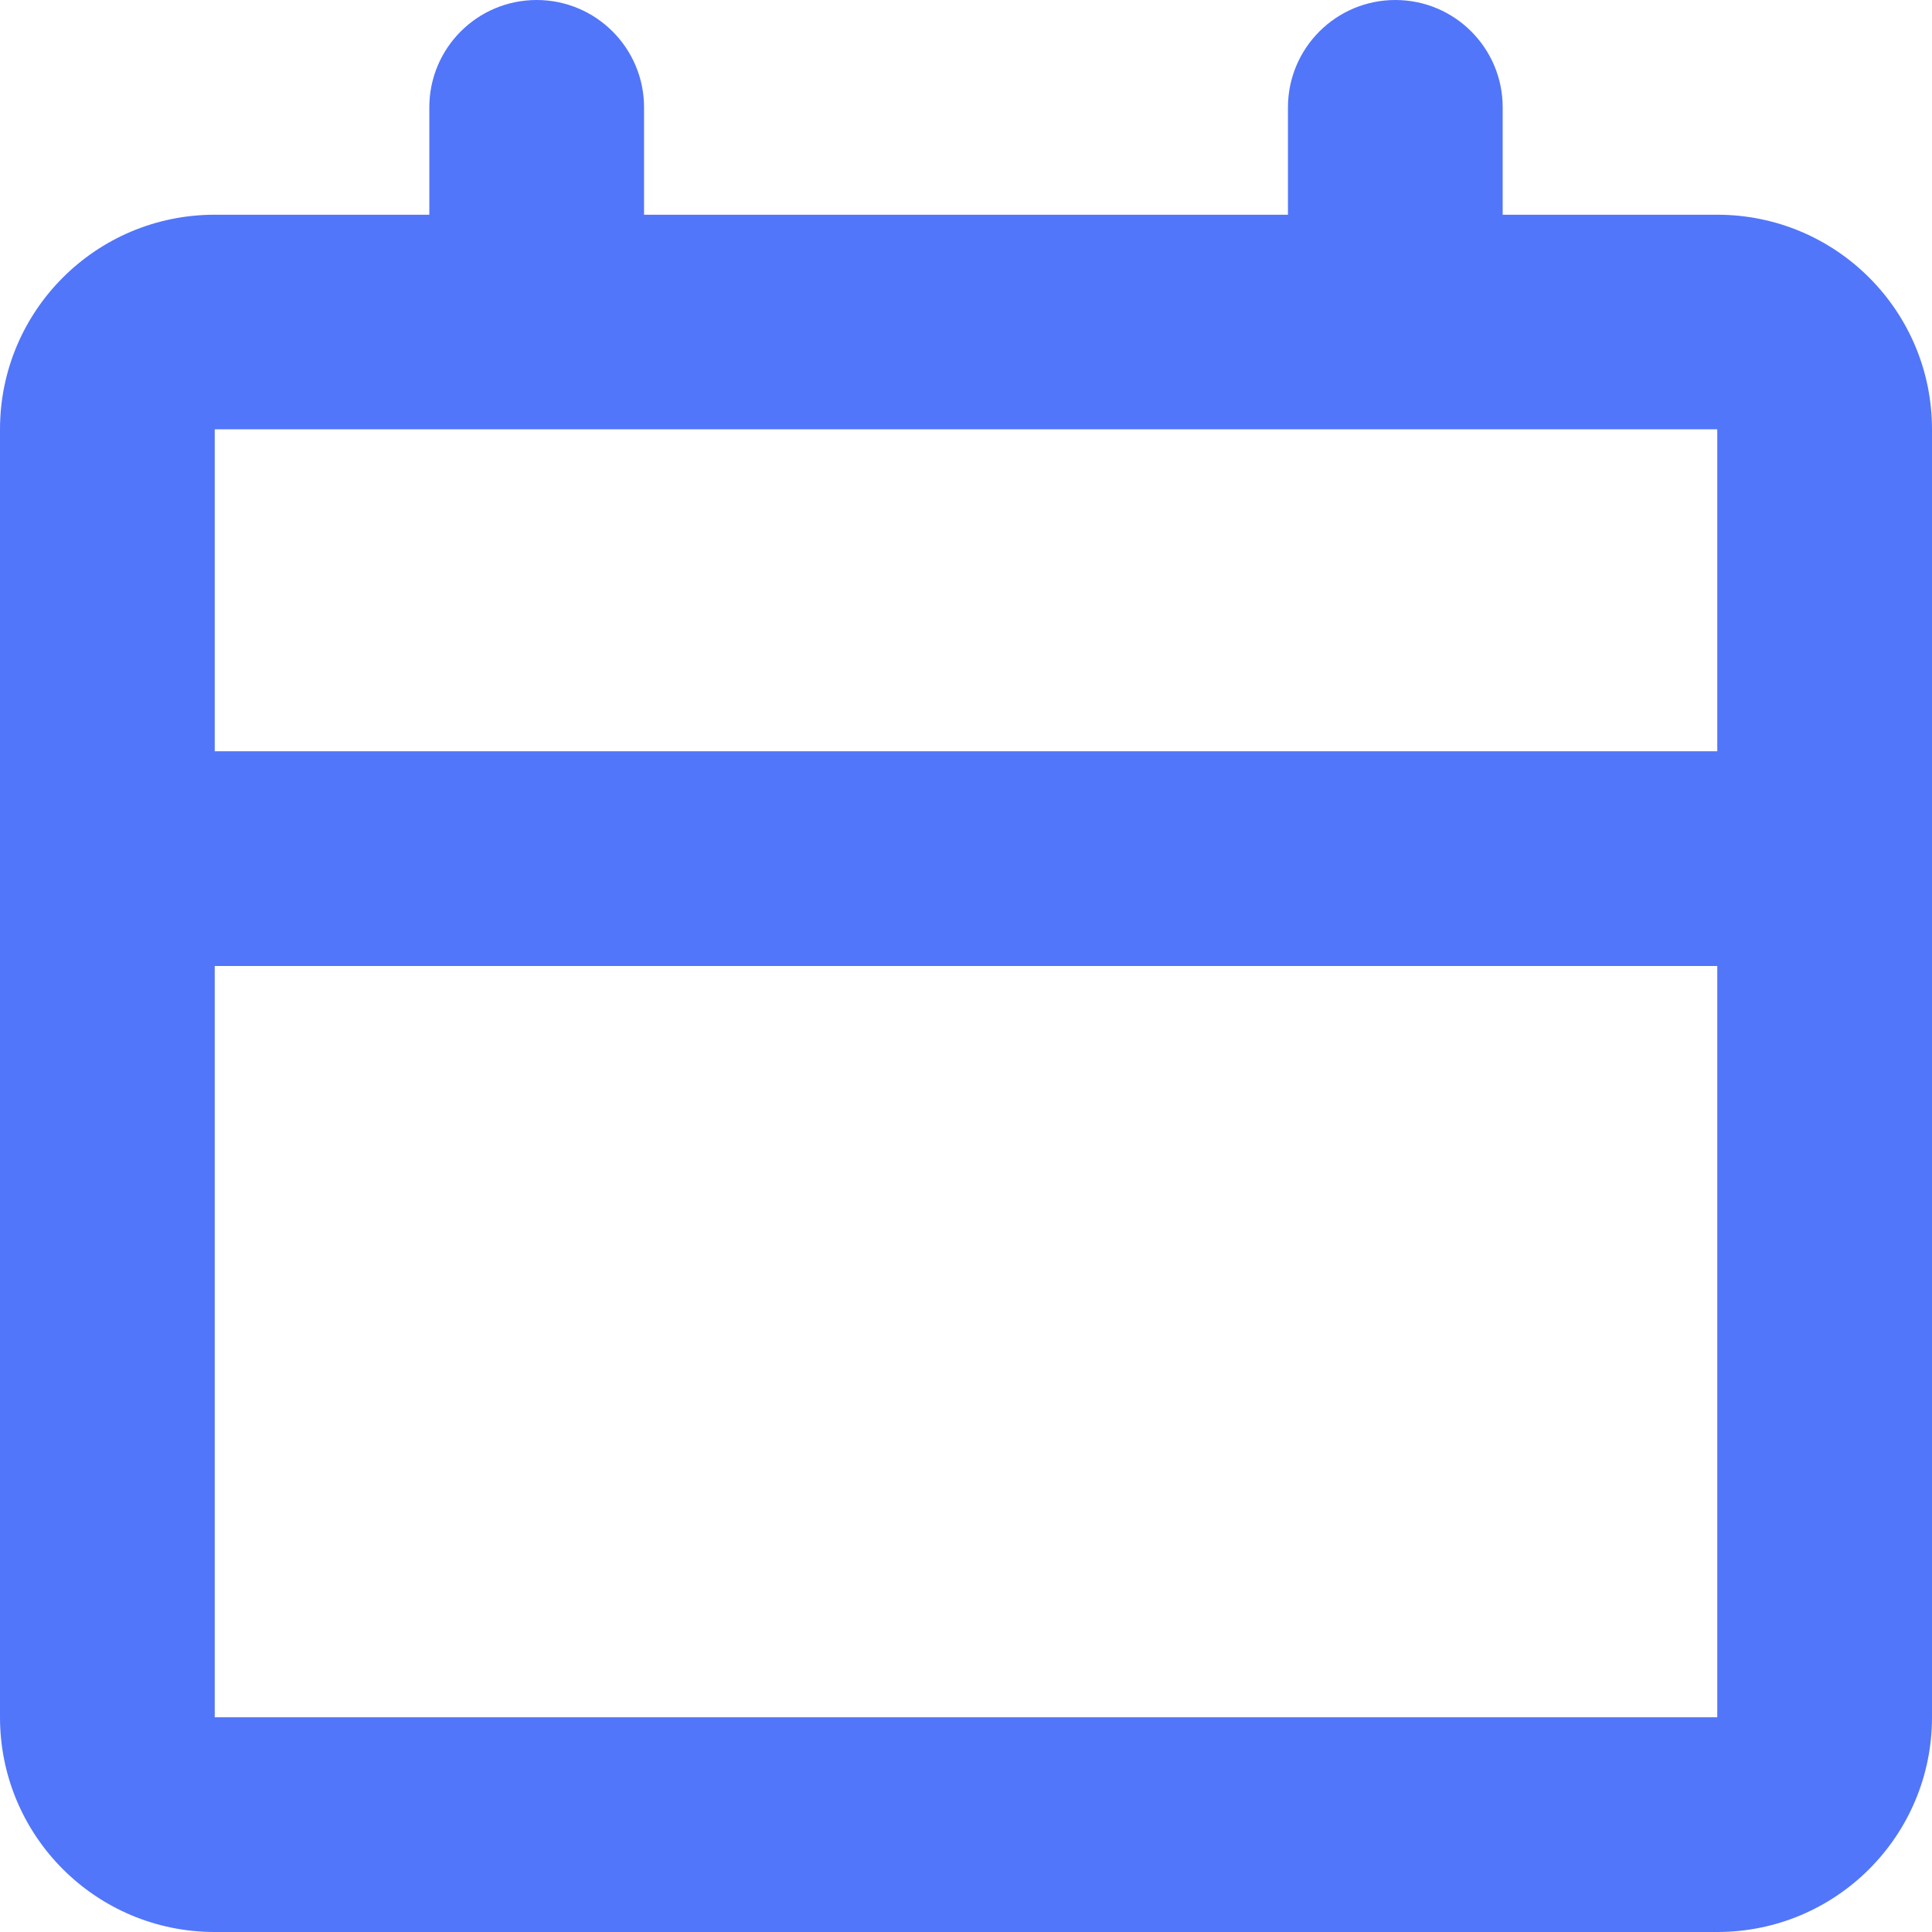
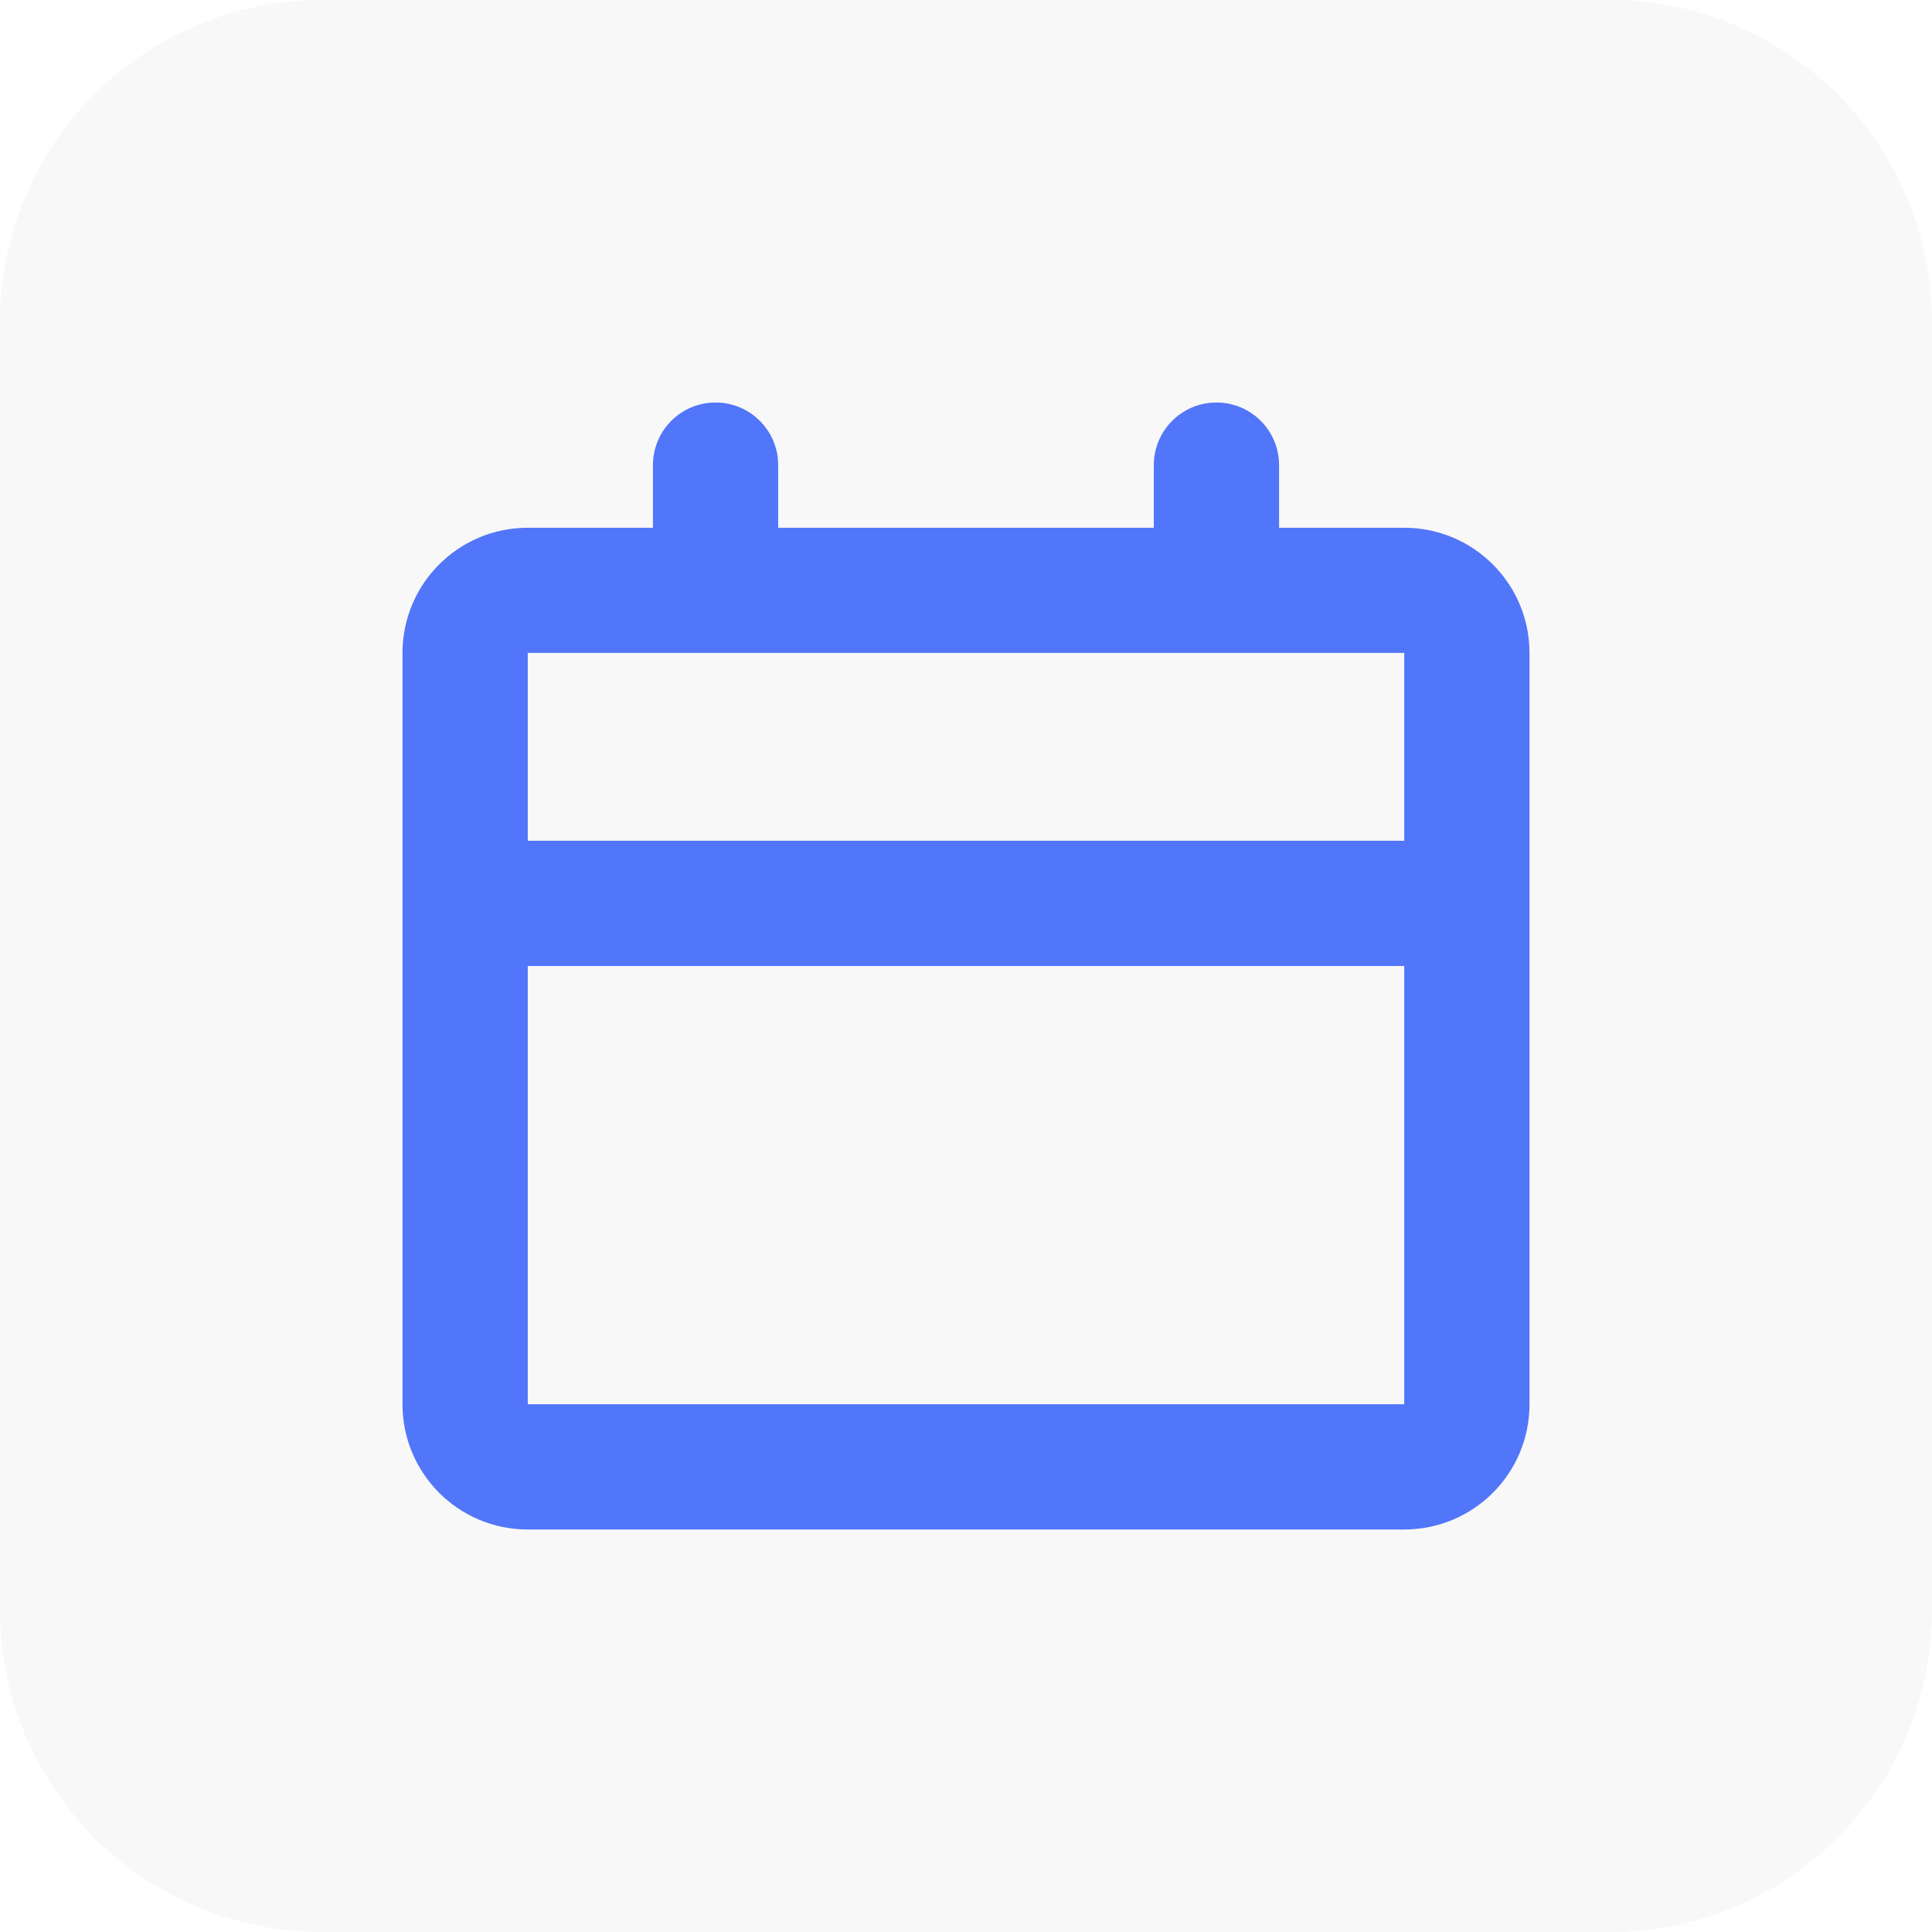
- <svg xmlns="http://www.w3.org/2000/svg" width="14" height="14" viewBox="0 0 14 14" fill="none">
-   <path fill-rule="evenodd" clip-rule="evenodd" d="M3.889 0C3.459 0 3.111 0.348 3.111 0.778V1.556H1.556C0.696 1.556 0 2.252 0 3.111V12.444C0 13.304 0.696 14 1.556 14H12.444C13.304 14 14 13.304 14 12.444V3.111C14 2.252 13.304 1.556 12.444 1.556H10.889V0.778C10.889 0.348 10.541 0 10.111 0C9.682 0 9.333 0.348 9.333 0.778V1.556H4.667V0.778C4.667 0.348 4.318 0 3.889 0ZM12.444 3.111V5.444H1.556V3.111L12.444 3.111ZM1.556 7V12.444H12.444V7H1.556Z" fill="#5276F9" />
+ <svg xmlns="http://www.w3.org/2000/svg" width="24" height="24" viewBox="0 0 24 24" fill="none">
+   <rect width="24" height="24" rx="4" fill="#F8F8F8" />
+   <path fill-rule="evenodd" clip-rule="evenodd" d="M8.889 5C8.459 5 8.111 5.348 8.111 5.778V6.556H6.556C5.696 6.556 5 7.252 5 8.111V17.444C5 18.304 5.696 19 6.556 19H17.444C18.304 19 19 18.304 19 17.444V8.111C19 7.252 18.304 6.556 17.444 6.556H15.889V5.778C15.889 5.348 15.541 5 15.111 5C14.682 5 14.333 5.348 14.333 5.778V6.556H9.667V5.778C9.667 5.348 9.318 5 8.889 5ZM17.444 8.111V10.444H6.556V8.111L17.444 8.111ZM6.556 12V17.444H17.444V12H6.556Z" fill="#5276F9" />
</svg>
